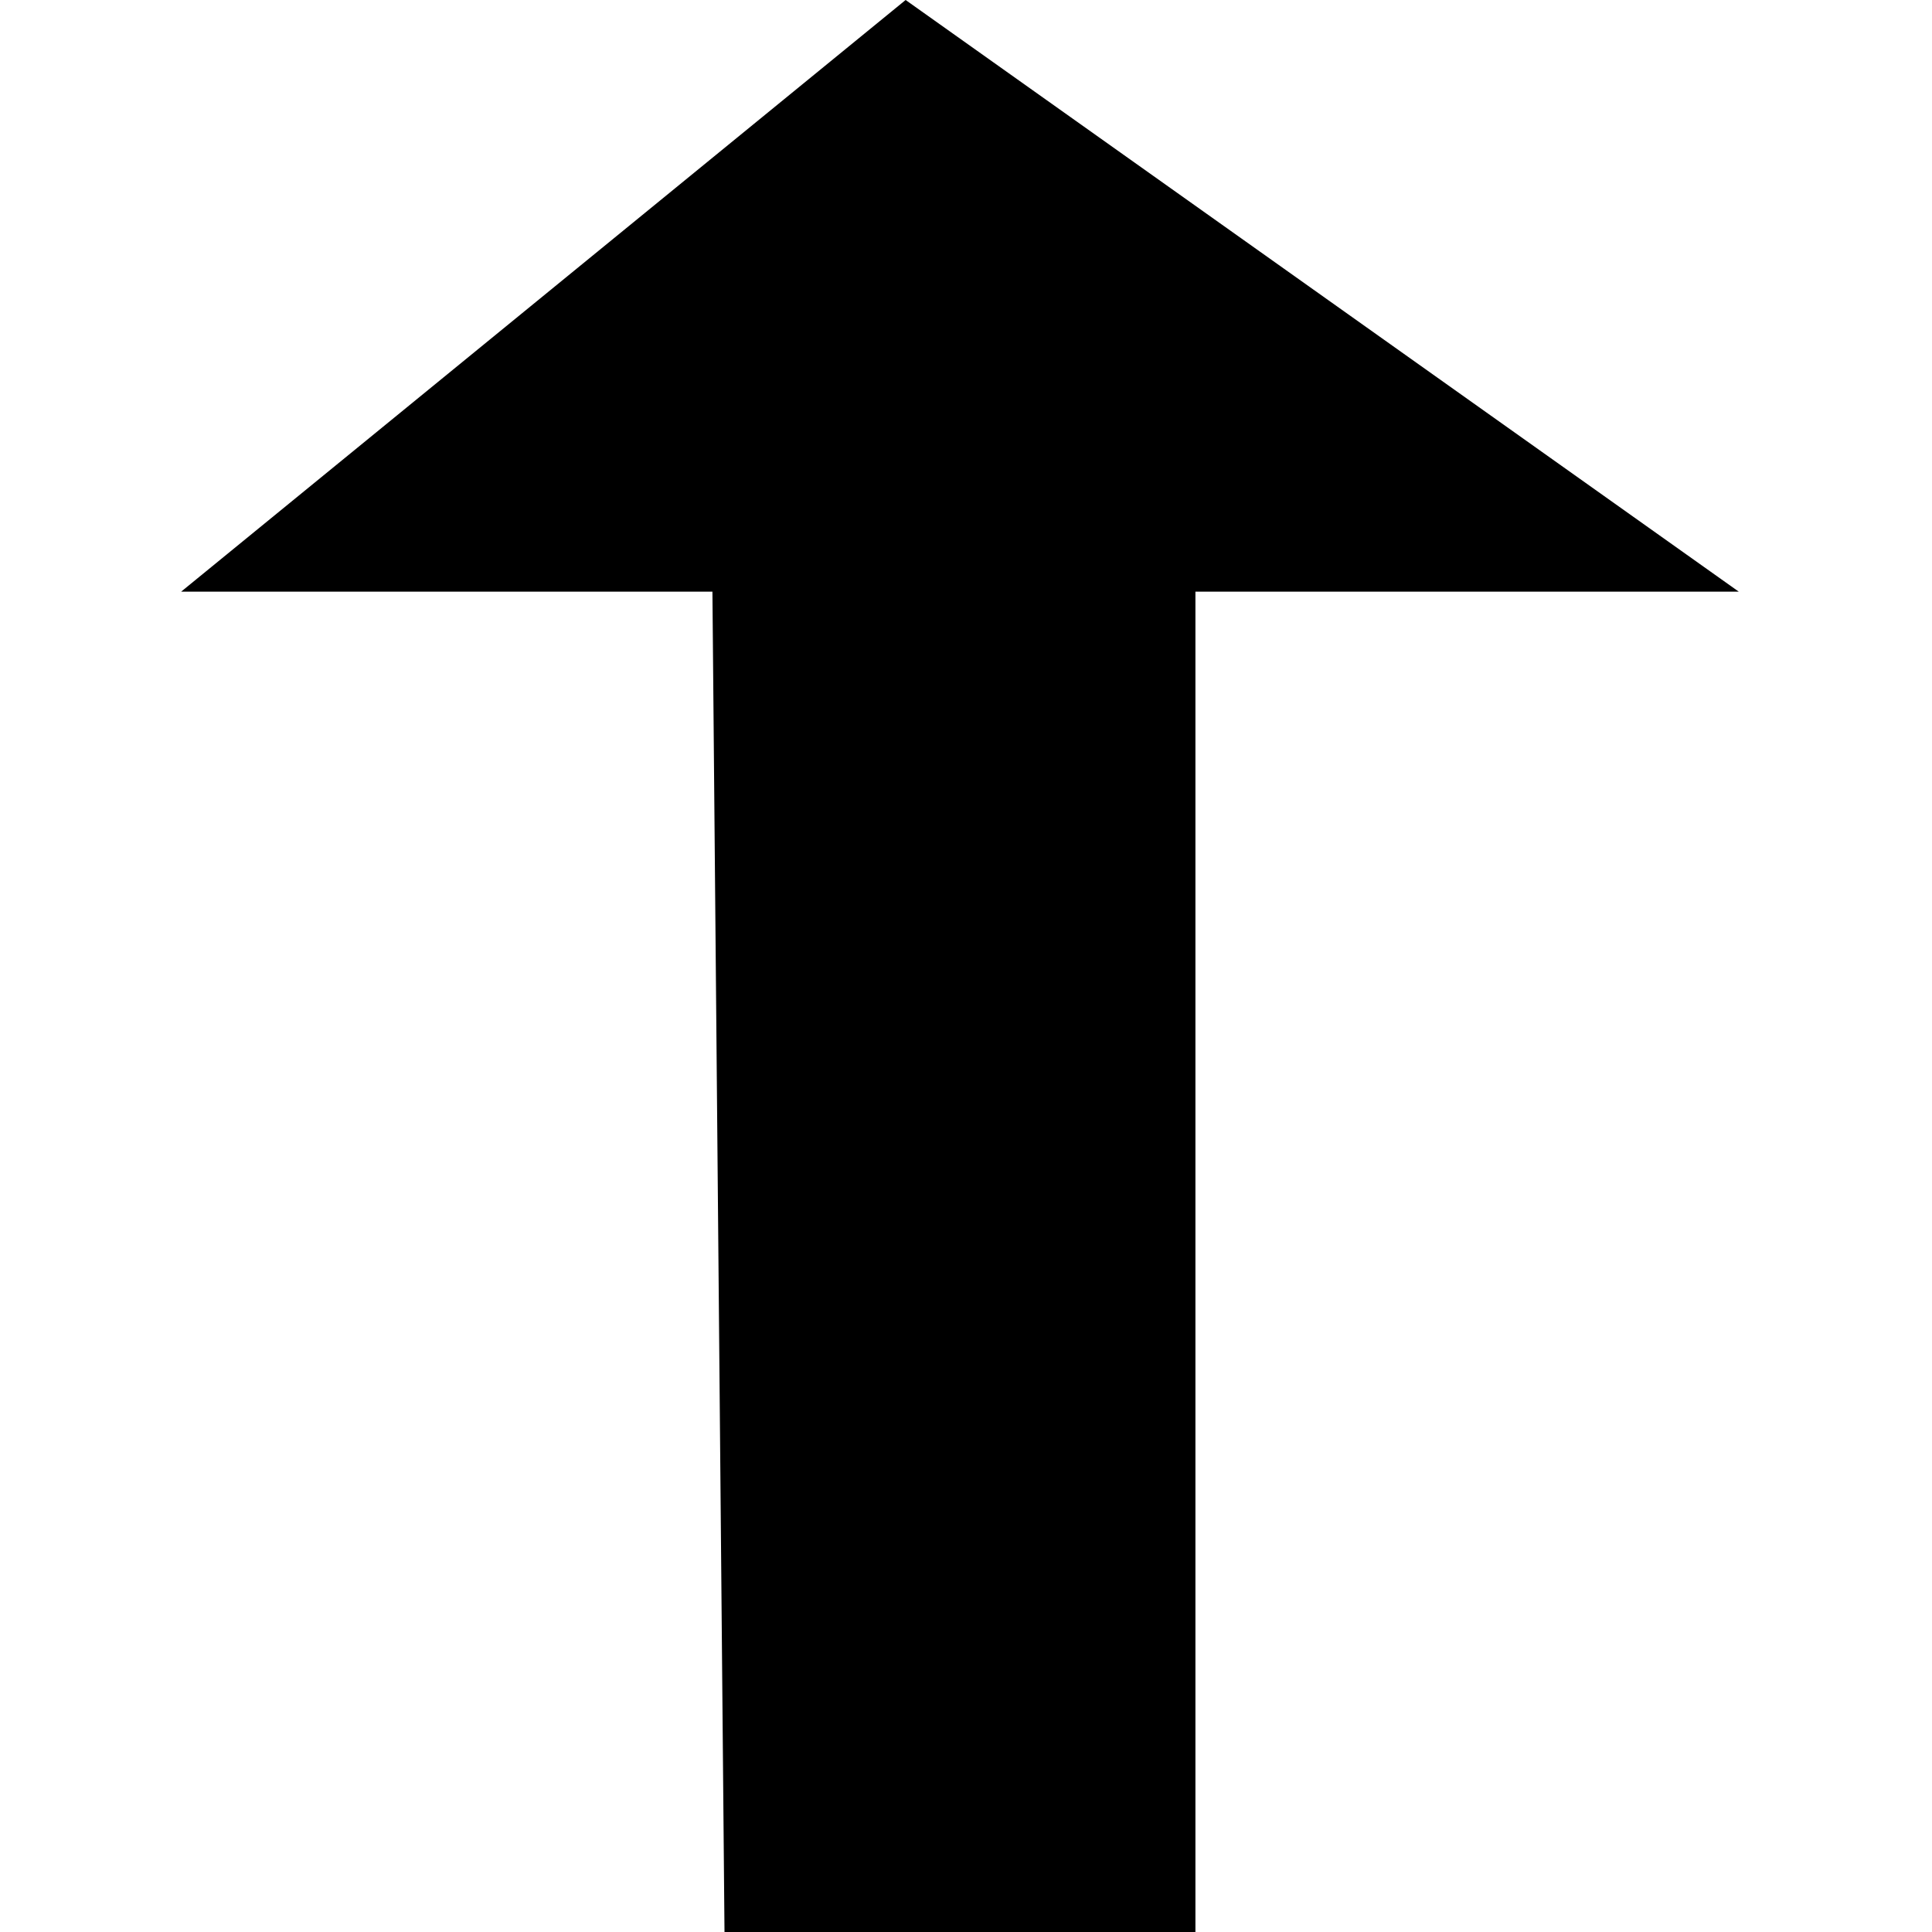
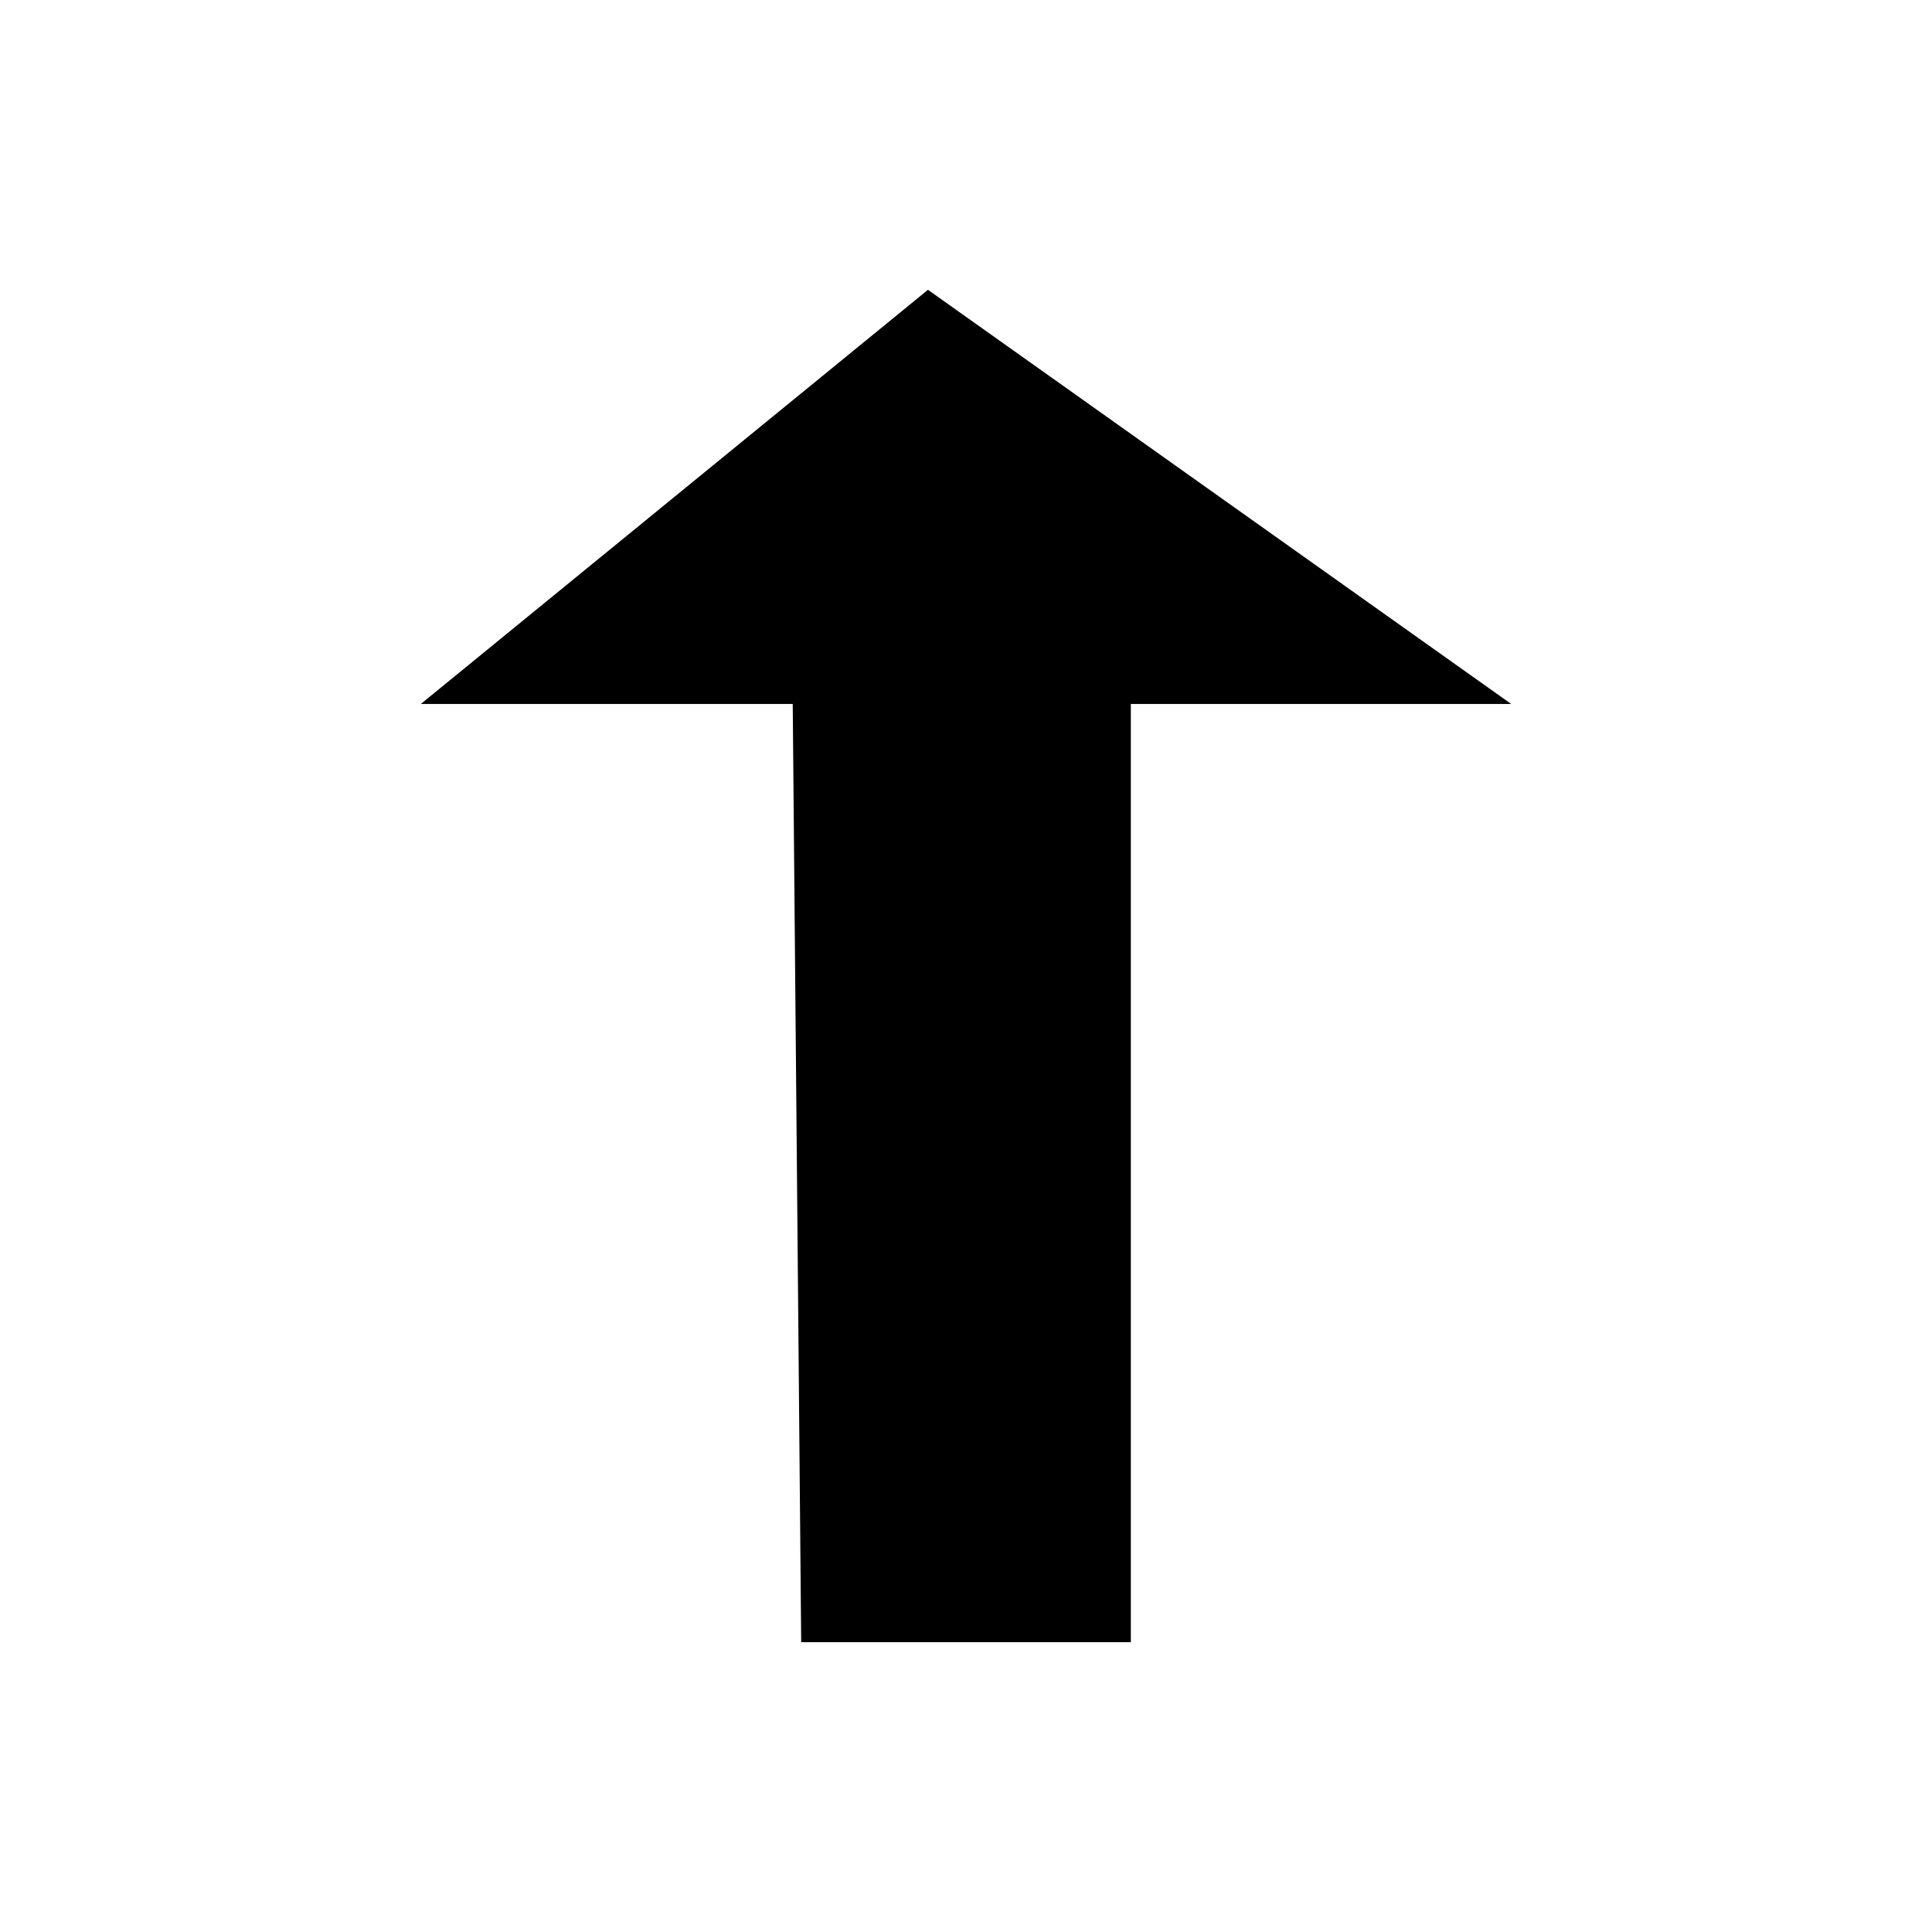
- <svg xmlns="http://www.w3.org/2000/svg" version="1.1" id="Layer_1" x="0px" y="0px" viewBox="0 0 16 16" style="enable-background:new 0 0 16 16;" xml:space="preserve">
-   <polyline points="9.9,16 9.9,4.9 14.4,4.9 7.5,0 1.5,4.9 5.9,4.9 6,16 " />
+ <svg xmlns="http://www.w3.org/2000/svg" version="1.1" id="Layer_1" x="0px" y="0px" viewBox="0 0 22.857 22.857" xml:space="preserve" width="16" height="16">
+   <defs id="defs181" />
+   <polyline points="9.9,16 9.9,4.9 14.4,4.9 7.5,0 1.5,4.9 5.9,4.9 6,16 " id="polyline176" transform="translate(3.478572,3.428571)" />
</svg>
